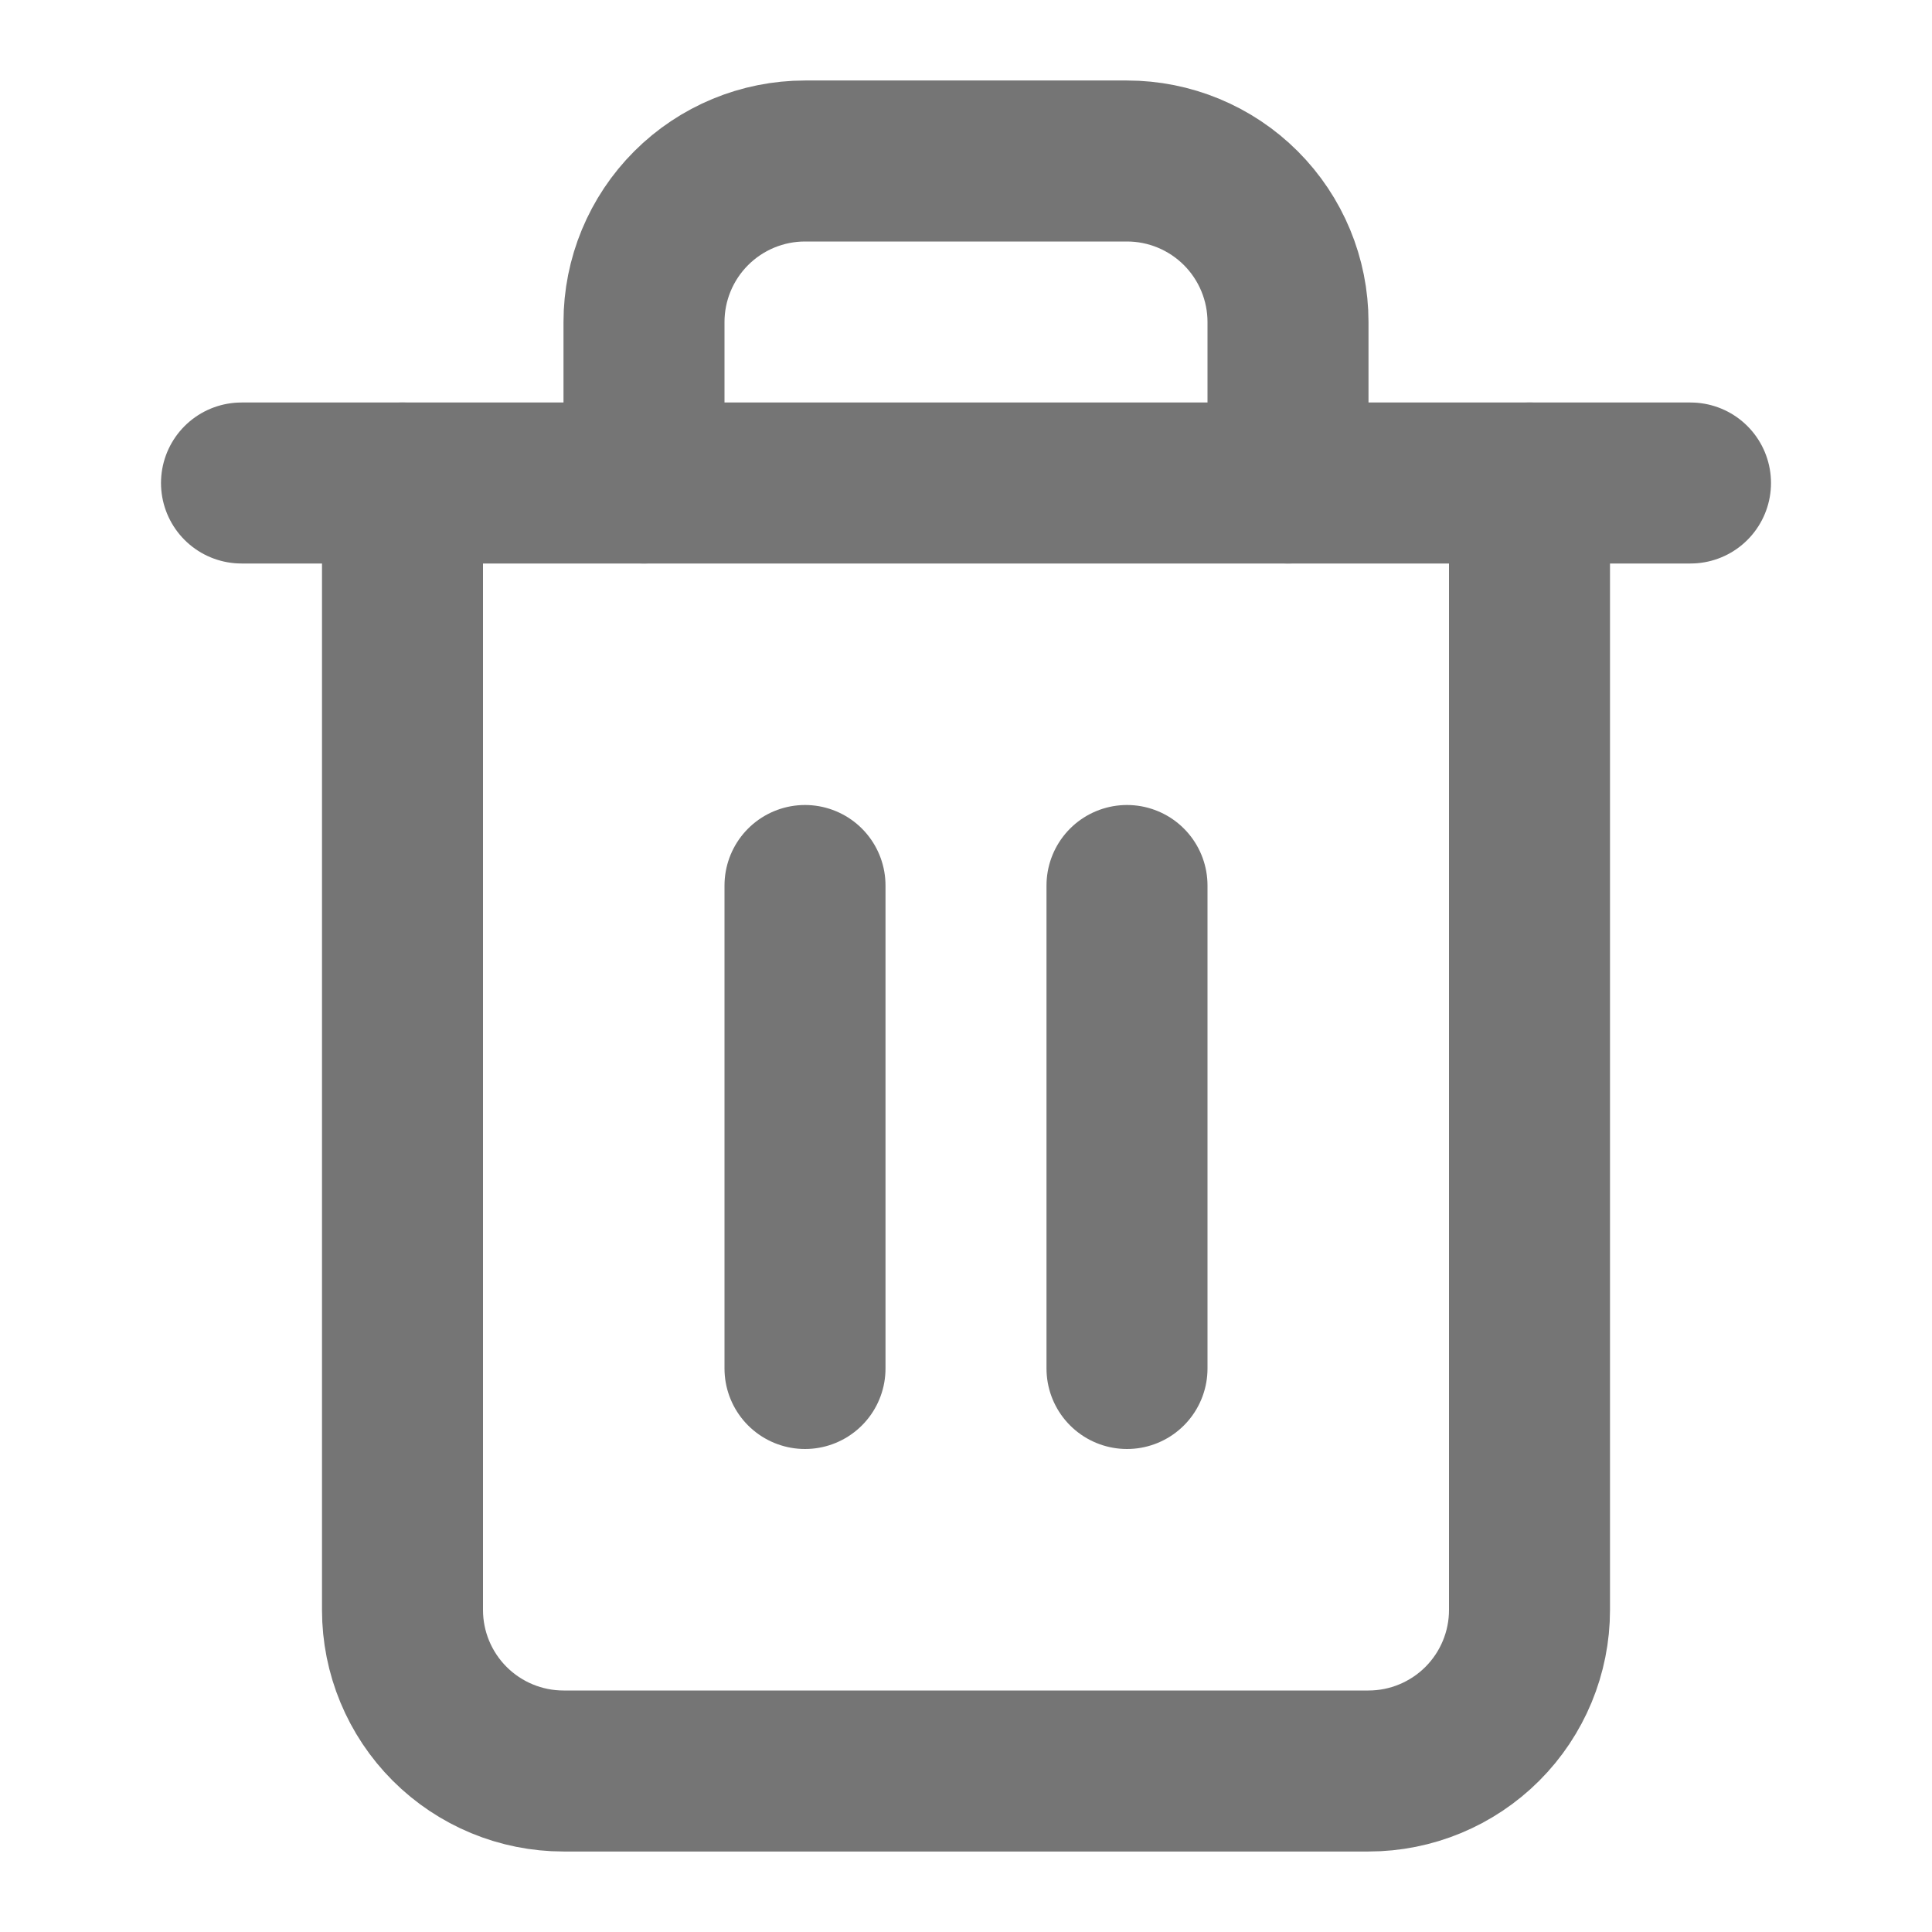
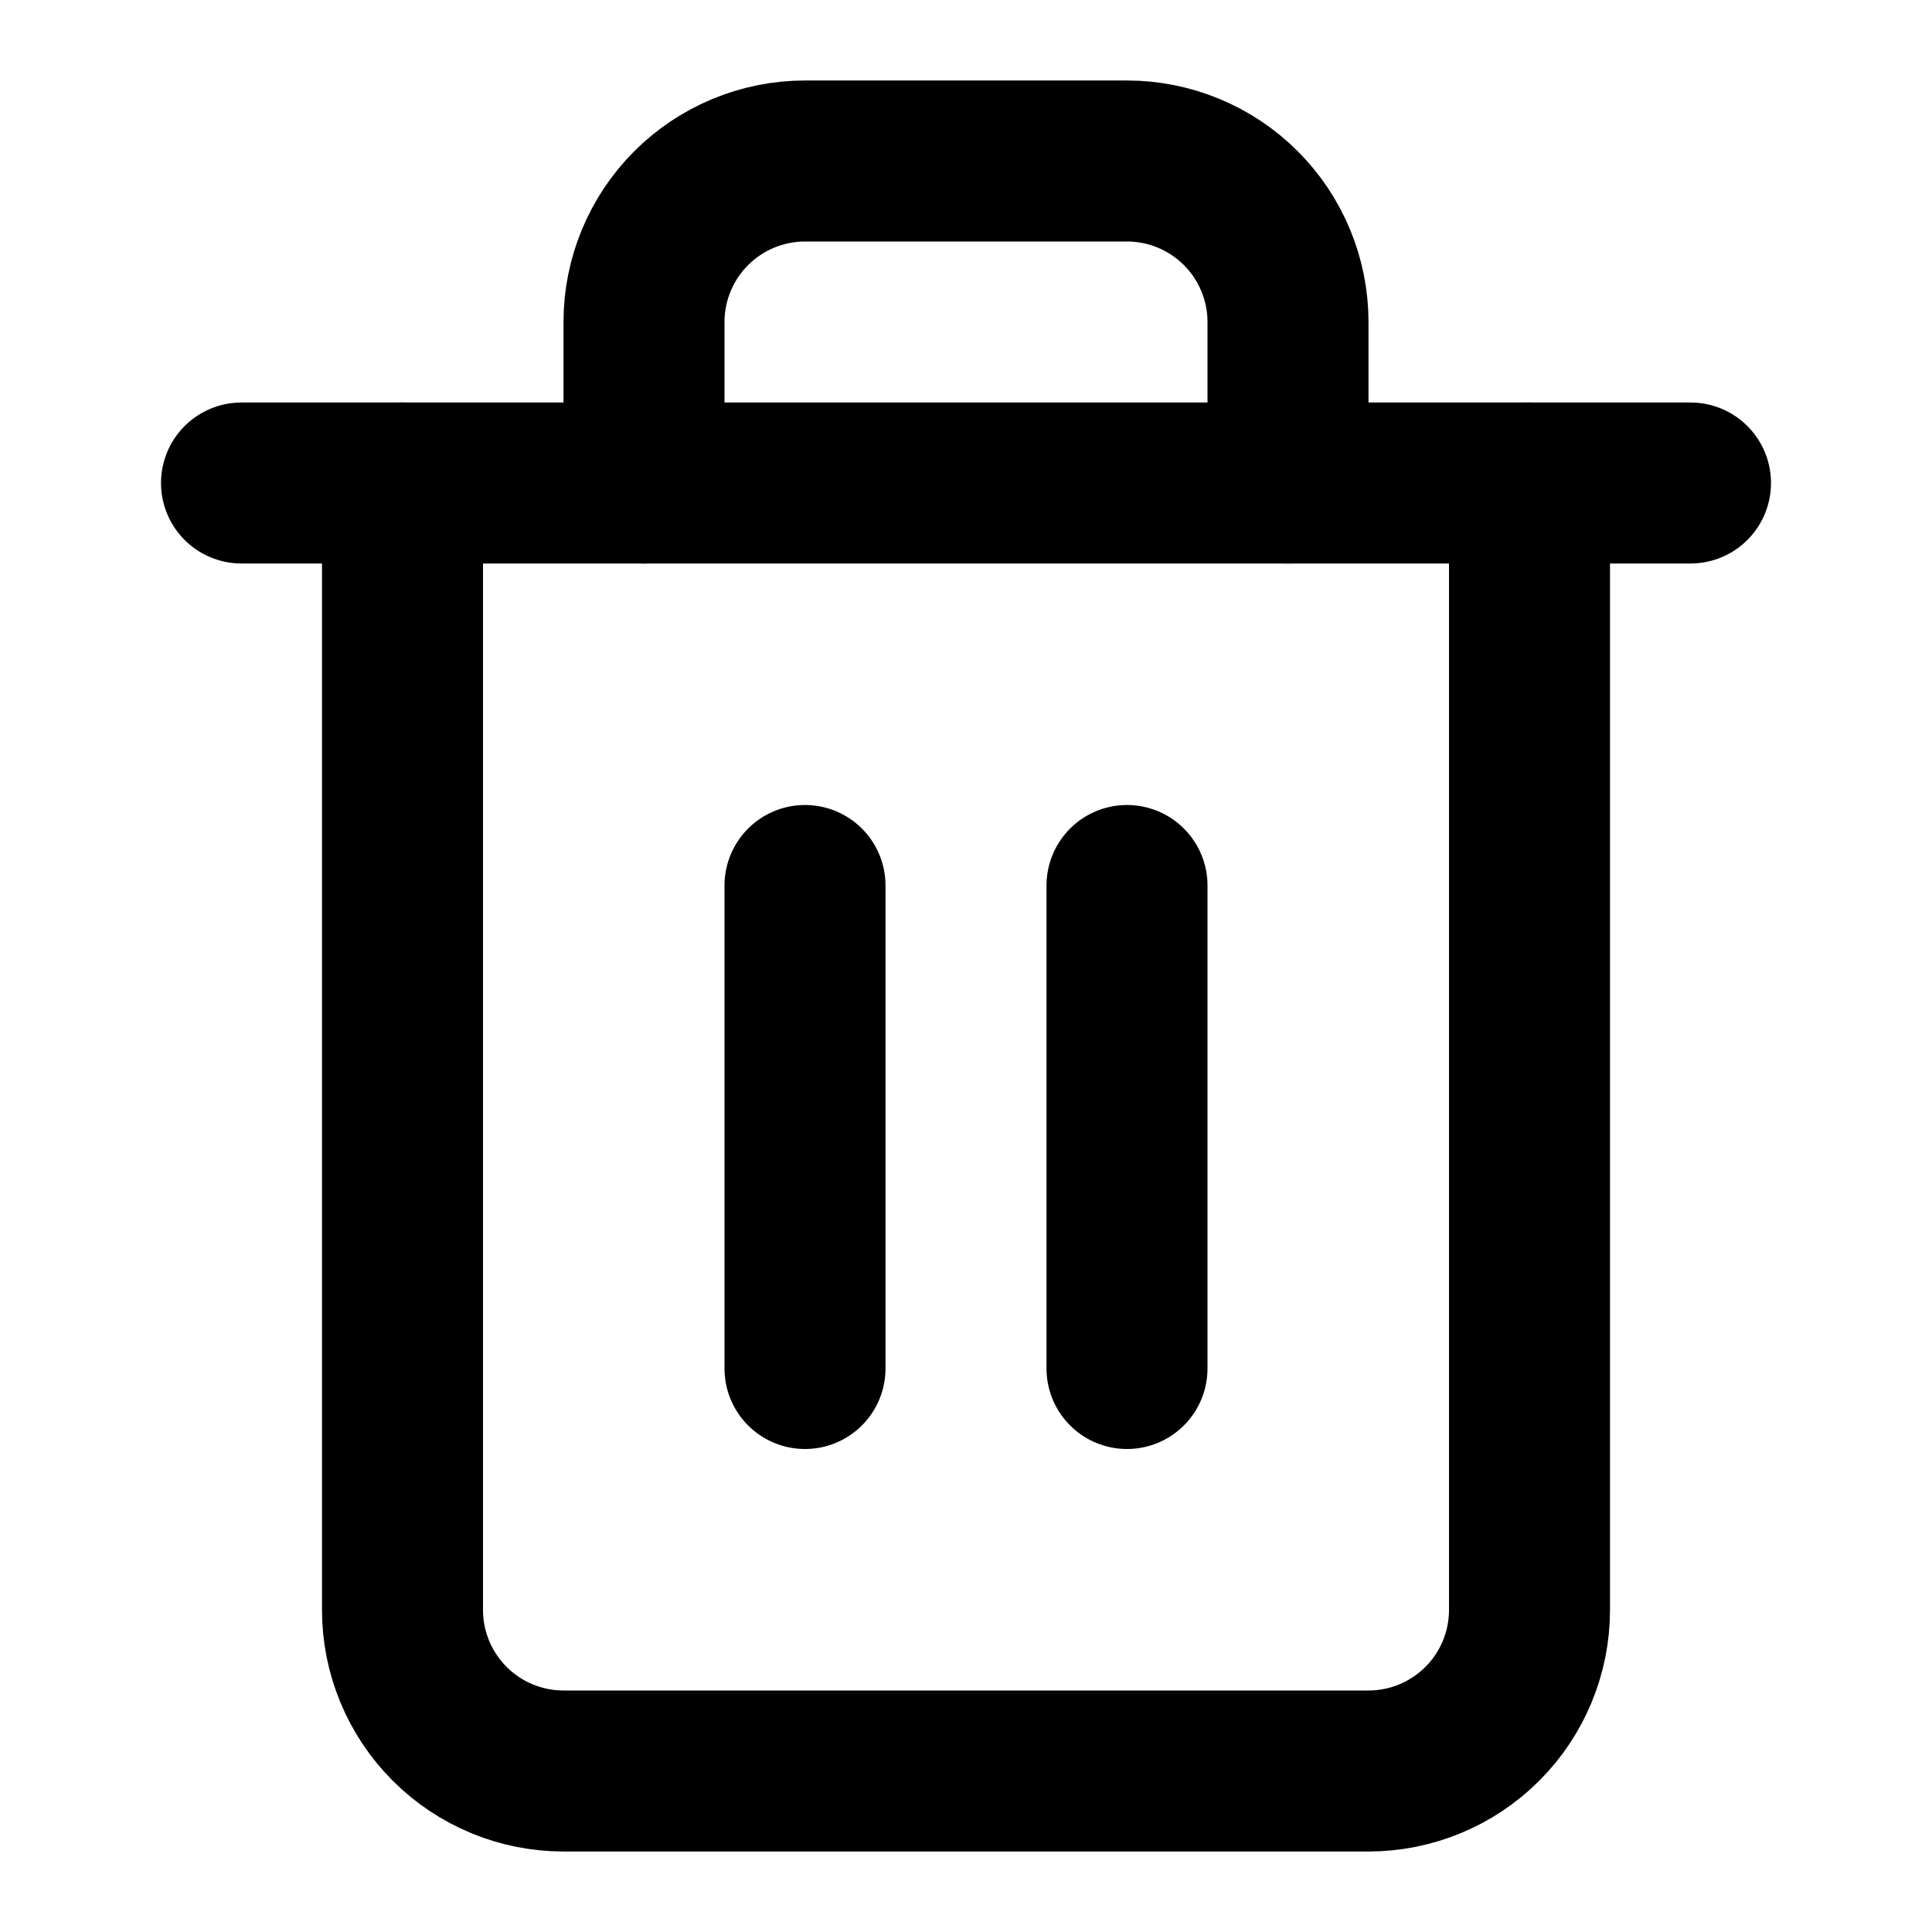
<svg xmlns="http://www.w3.org/2000/svg" width="24" height="24" viewBox="0 0 24 24" fill="none">
-   <path d="M3 6H5H21" stroke="#757575" stroke-width="2" stroke-linecap="round" stroke-linejoin="round" />
-   <path d="M19 6V20C19 20.53 18.789 21.039 18.414 21.414C18.039 21.789 17.53 22 17 22H7C6.47 22 5.961 21.789 5.586 21.414C5.211 21.039 5 20.53 5 20V6M8 6V4C8 3.47 8.211 2.961 8.586 2.586C8.961 2.211 9.47 2 10 2H14C14.53 2 15.039 2.211 15.414 2.586C15.789 2.961 16 3.47 16 4V6" stroke="#757575" stroke-width="2" stroke-linecap="round" stroke-linejoin="round" />
-   <path d="M10 11V17" stroke="#757575" stroke-width="2" stroke-linecap="round" stroke-linejoin="round" />
-   <path d="M14 11V17" stroke="#757575" stroke-width="2" stroke-linecap="round" stroke-linejoin="round" />
+   <path d="M3 6H5H21" stroke="currentColor" stroke-width="2" stroke-linecap="round" stroke-linejoin="round" />
+   <path d="M19 6V20C19 20.53 18.789 21.039 18.414 21.414C18.039 21.789 17.53 22 17 22H7C6.47 22 5.961 21.789 5.586 21.414C5.211 21.039 5 20.53 5 20V6M8 6V4C8 3.47 8.211 2.961 8.586 2.586C8.961 2.211 9.47 2 10 2H14C14.53 2 15.039 2.211 15.414 2.586C15.789 2.961 16 3.47 16 4V6" stroke="currentColor" stroke-width="2" stroke-linecap="round" stroke-linejoin="round" />
+   <path d="M10 11V17" stroke="currentColor" stroke-width="2" stroke-linecap="round" stroke-linejoin="round" />
+   <path d="M14 11V17" stroke="currentColor" stroke-width="2" stroke-linecap="round" stroke-linejoin="round" />
</svg>
